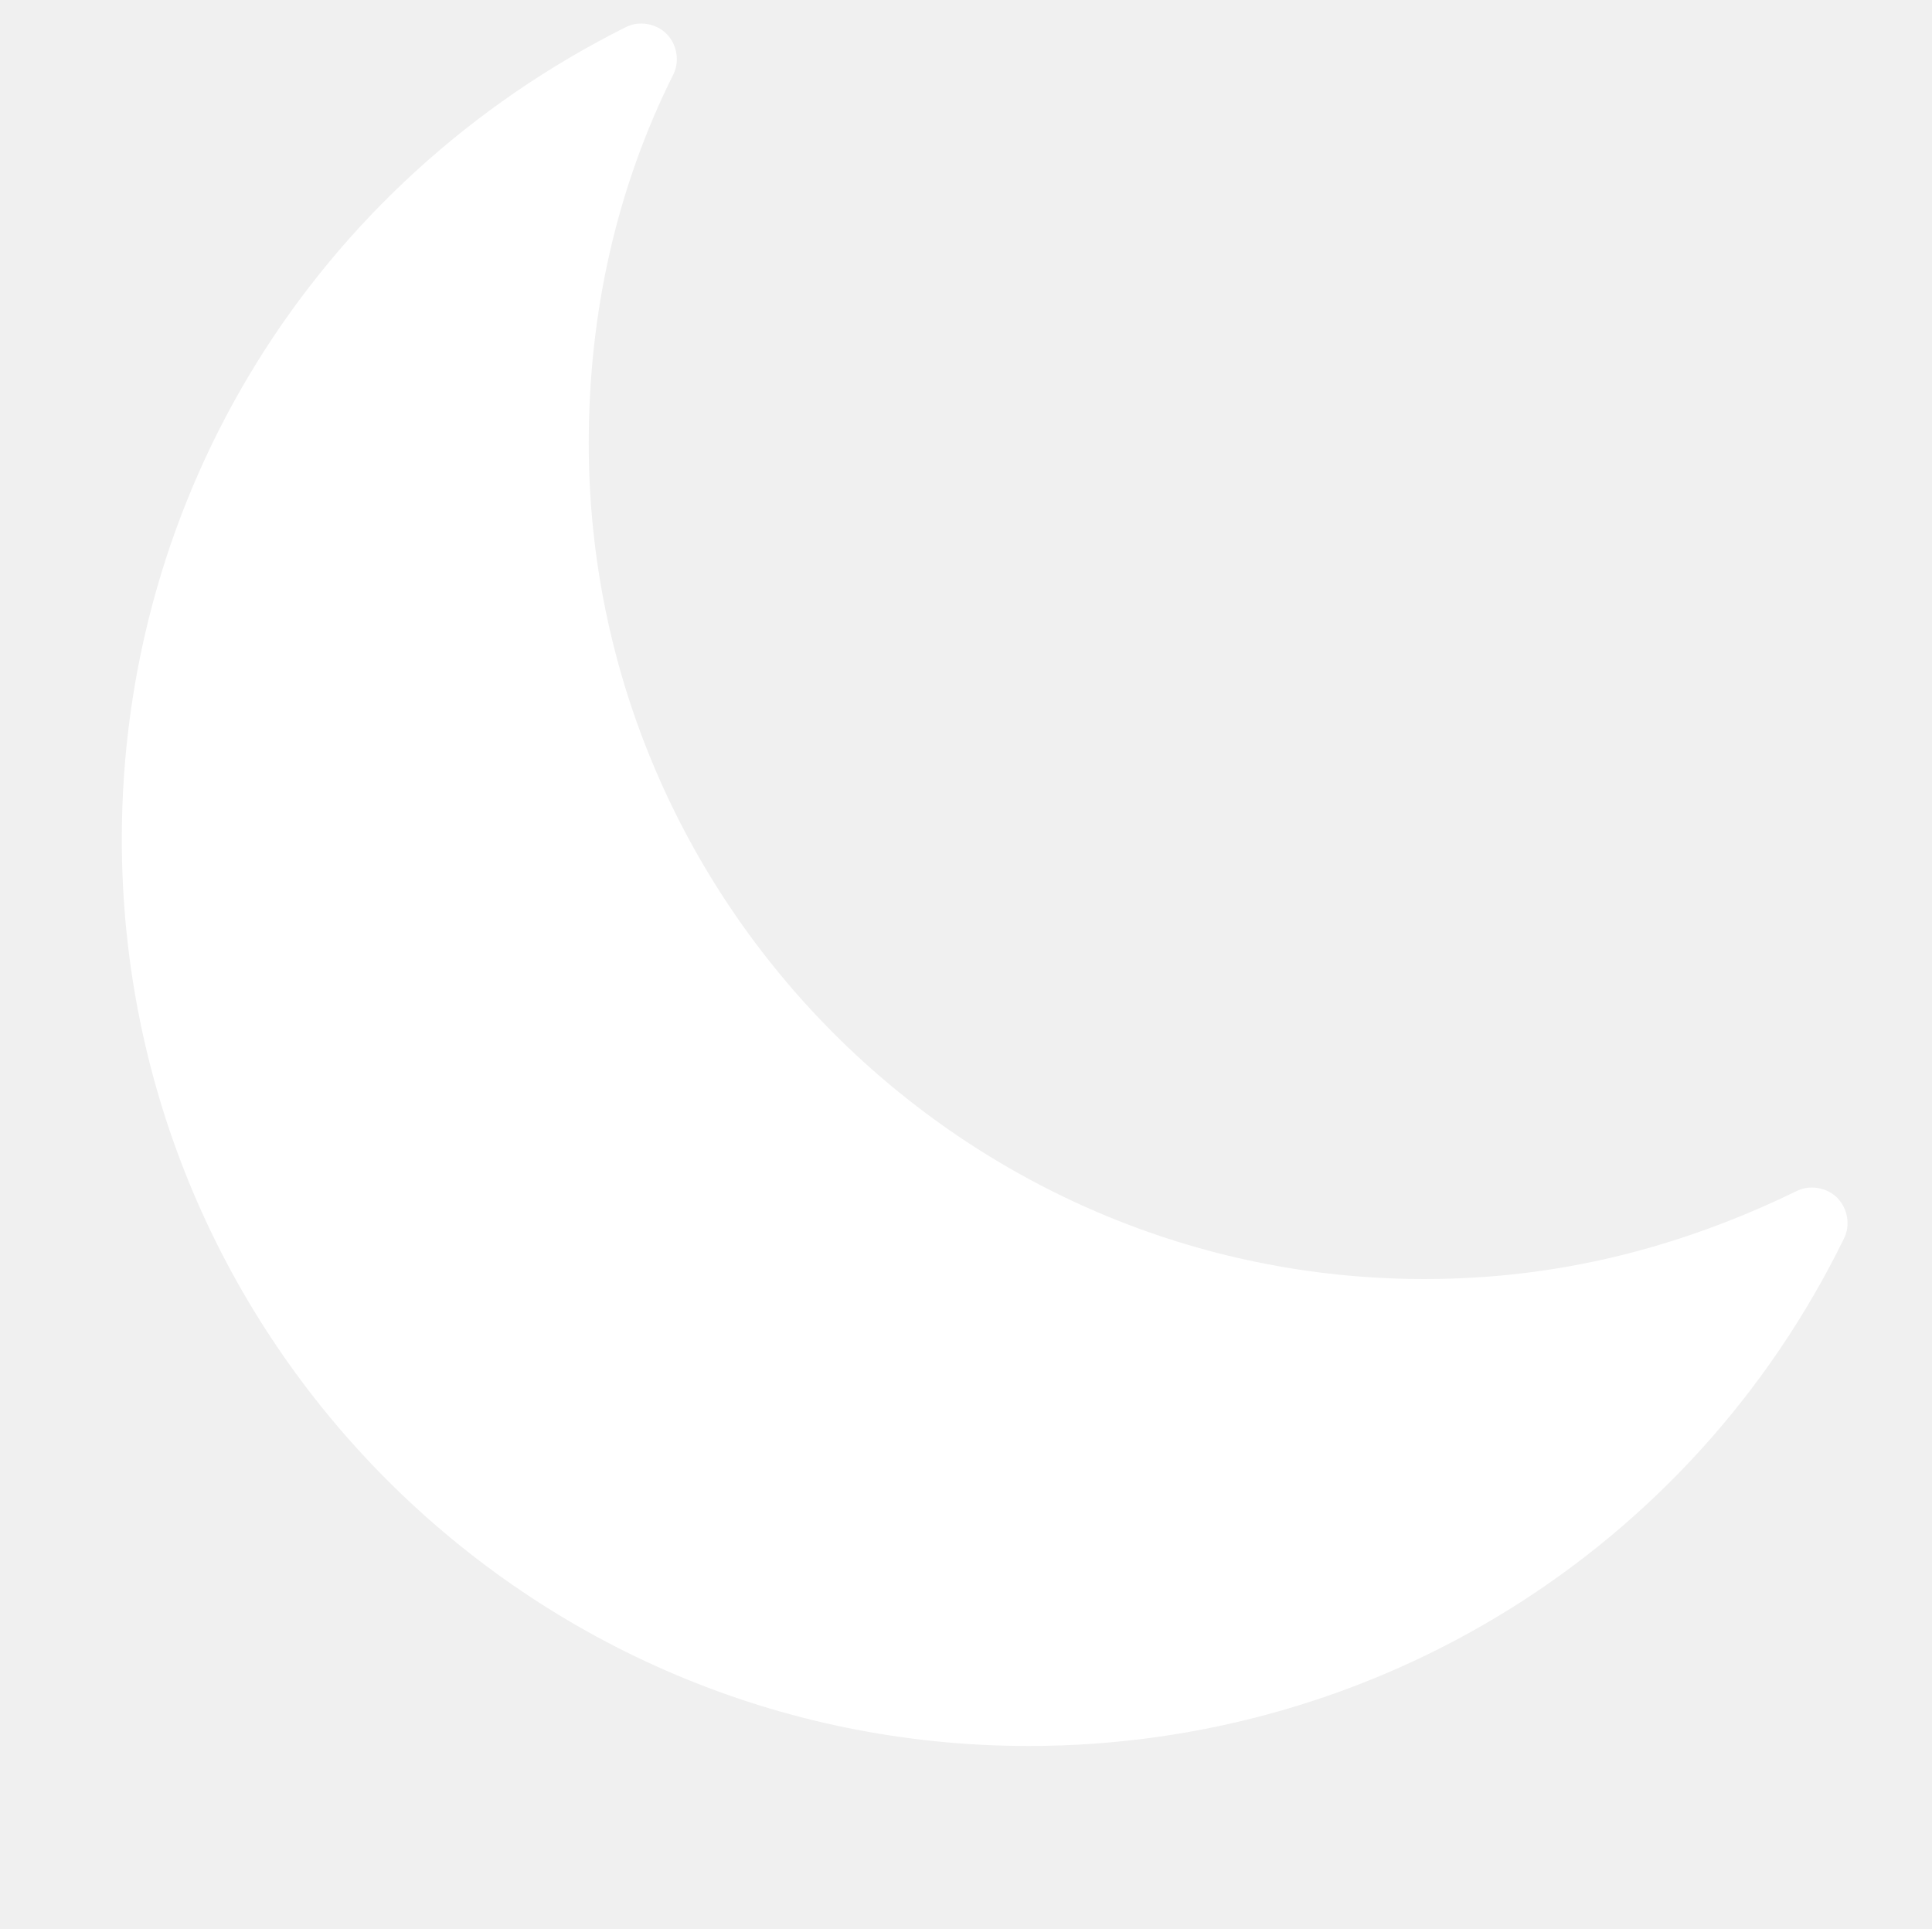
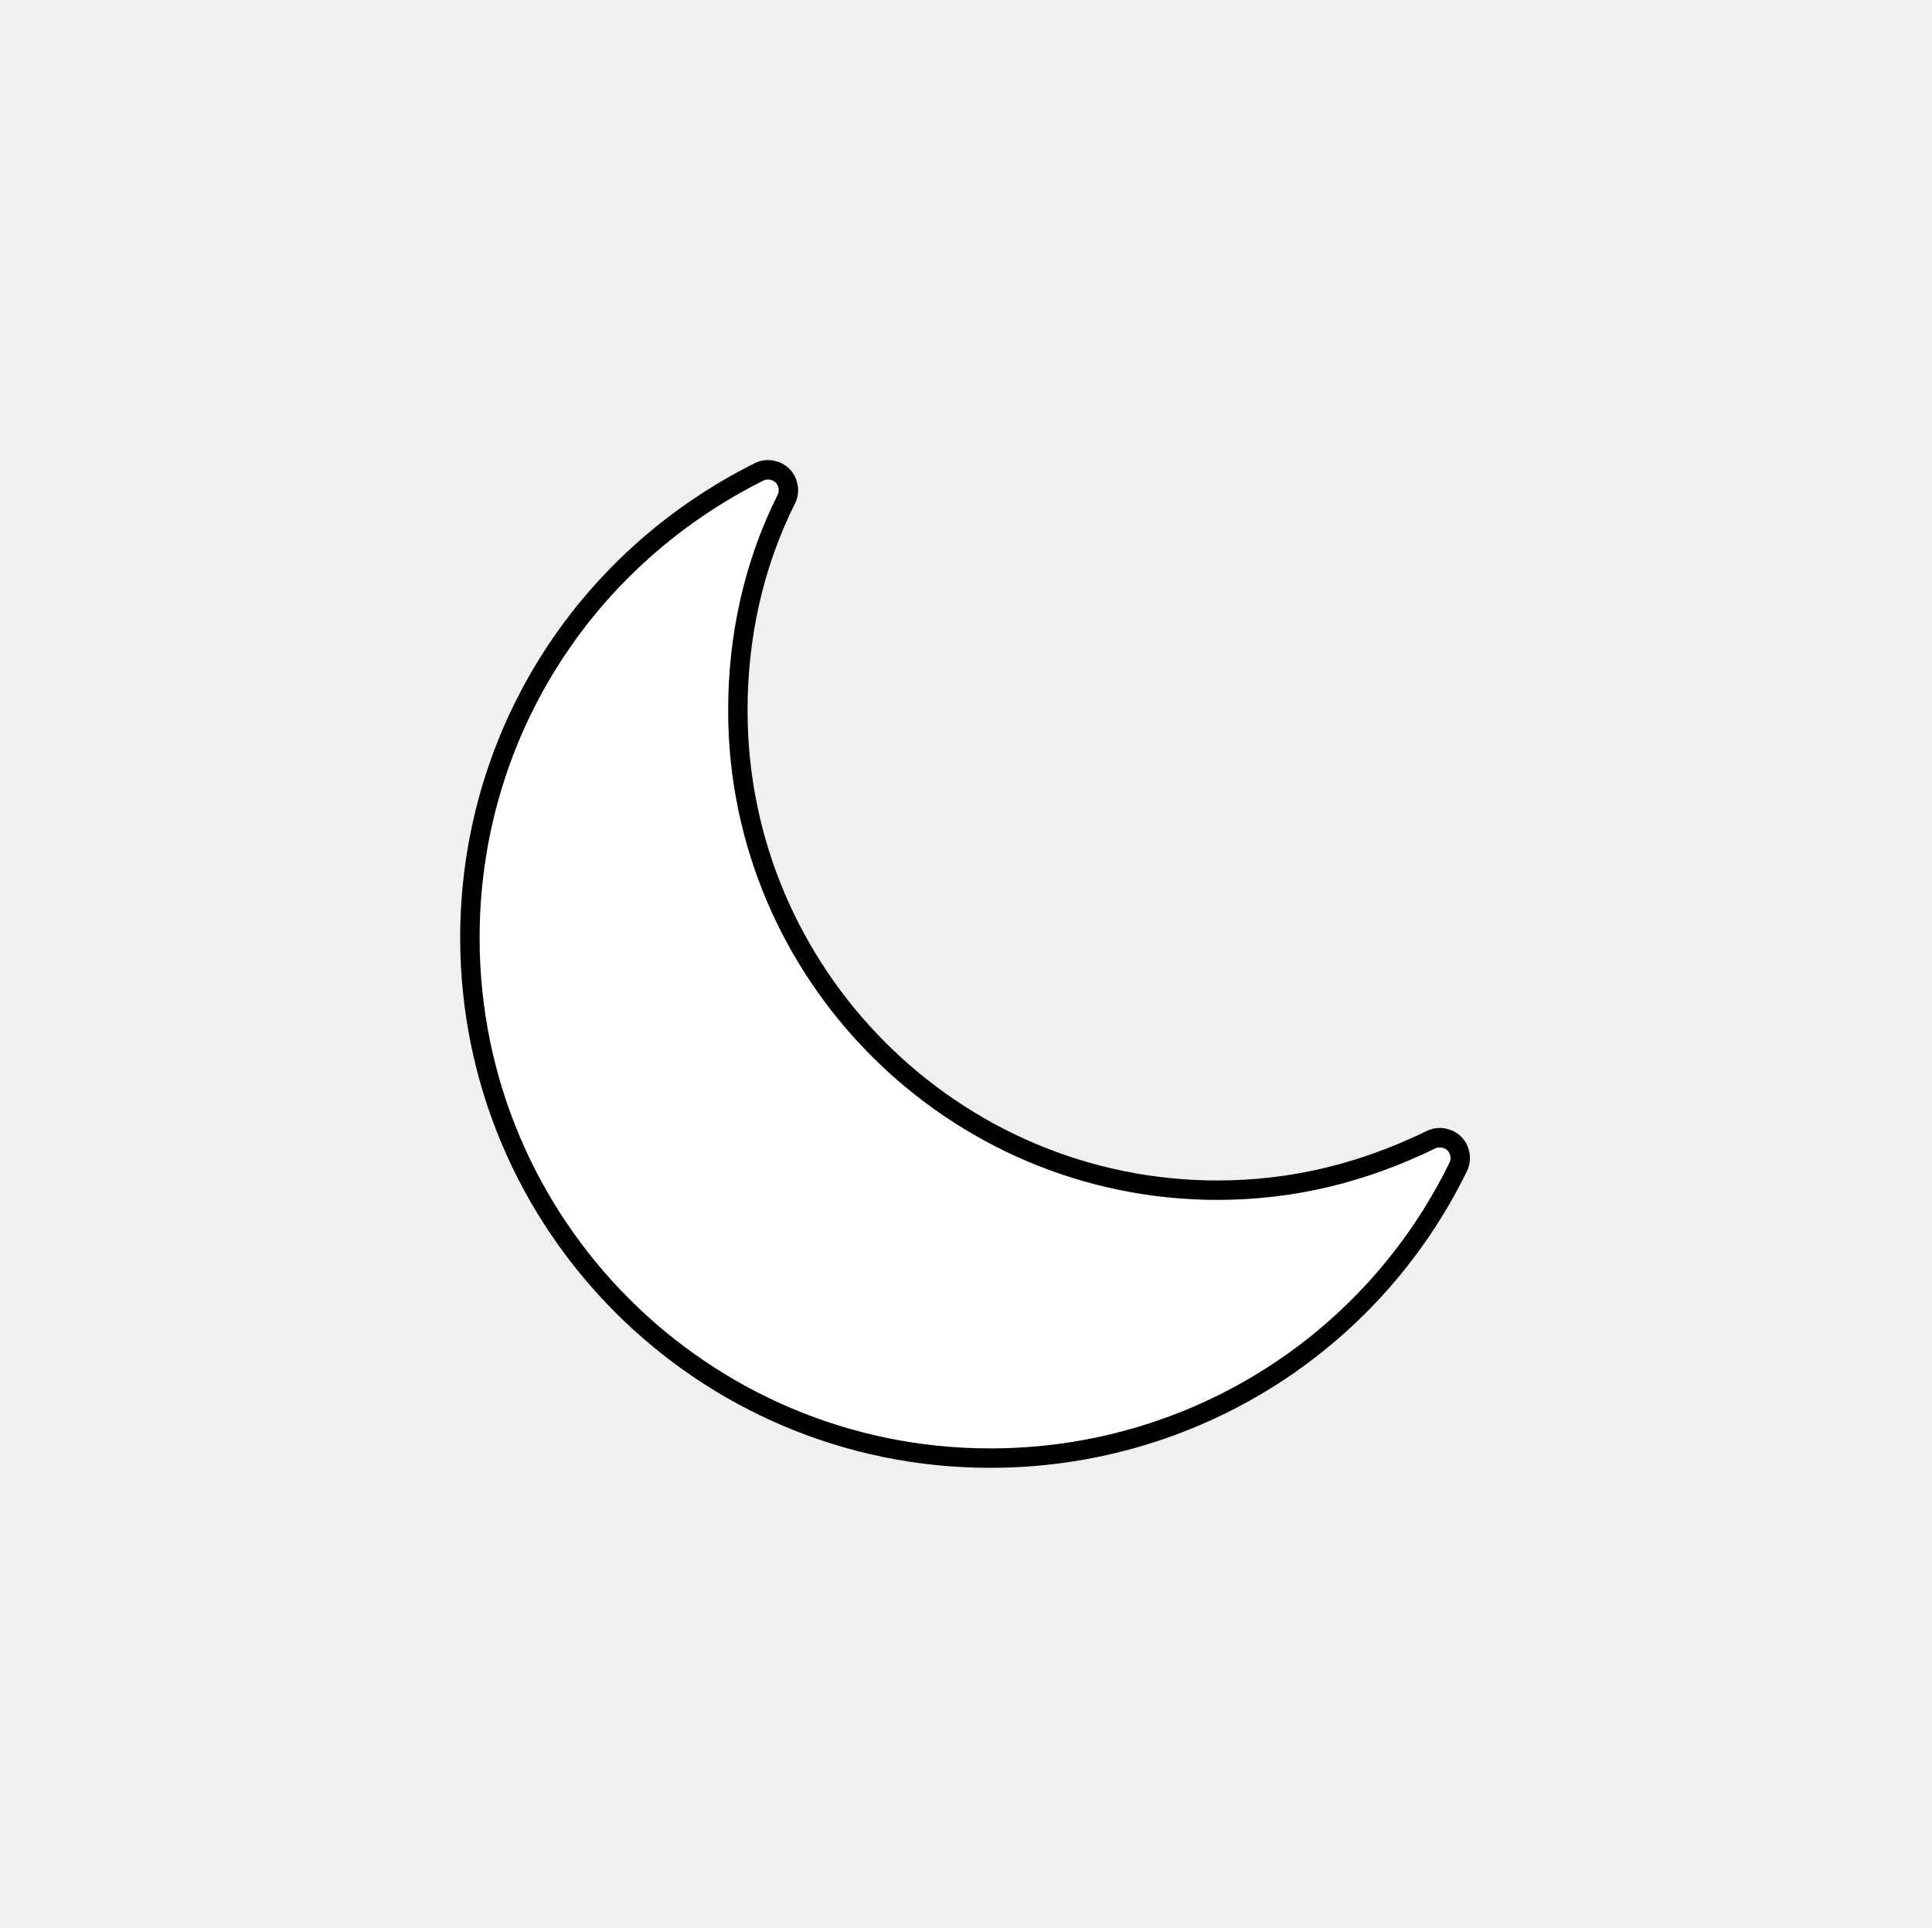
- <svg xmlns="http://www.w3.org/2000/svg" version="1.1" id="Capa_1" x="0px" y="0px" viewBox="0 0 57.1 57" style="enable-background:new 0 0 57.1 57;" xml:space="preserve">
+ <svg xmlns="http://www.w3.org/2000/svg" version="1.1" id="Capa_1" x="0px" y="0px" viewBox="0 0 99.5 99.3" style="enable-background:new 0 0 99.5 99.3;" xml:space="preserve">
  <style type="text/css">
- 	.st0{fill:#FFFFFF;}
+ 	.st0{fill:#FFFFFF;stroke:#000000;stroke-miterlimit:10;}
</style>
  <g>
    <g>
-       <path class="st0" d="M30.4,51.6c-14.8,0-26.8-12-26.8-26.8c0-10.2,5.7-19.4,14.9-24c0.4-0.2,0.9-0.1,1.2,0.2    c0.3,0.3,0.4,0.8,0.2,1.2c-1.7,3.4-2.5,7.1-2.5,10.9c0,13.6,11.1,24.7,24.7,24.7c3.9,0,7.5-0.9,11-2.6c0.4-0.2,0.9-0.1,1.2,0.2    c0.3,0.3,0.4,0.8,0.2,1.2C50,45.8,40.7,51.6,30.4,51.6z" />
+       <path class="st0" d="M51,75.1c-14.8,0-26.8-12-26.8-26.8c0-10.2,5.7-19.4,14.9-24c0.4-0.2,0.9-0.1,1.2,0.2    c0.3,0.3,0.4,0.8,0.2,1.2c-1.7,3.4-2.5,7.1-2.5,10.9c0,13.6,11.1,24.7,24.7,24.7c3.9,0,7.5-0.9,11-2.6c0.4-0.2,0.9-0.1,1.2,0.2    c0.3,0.3,0.4,0.8,0.2,1.2C70.6,69.3,61.3,75.1,51,75.1z" />
    </g>
  </g>
</svg>
